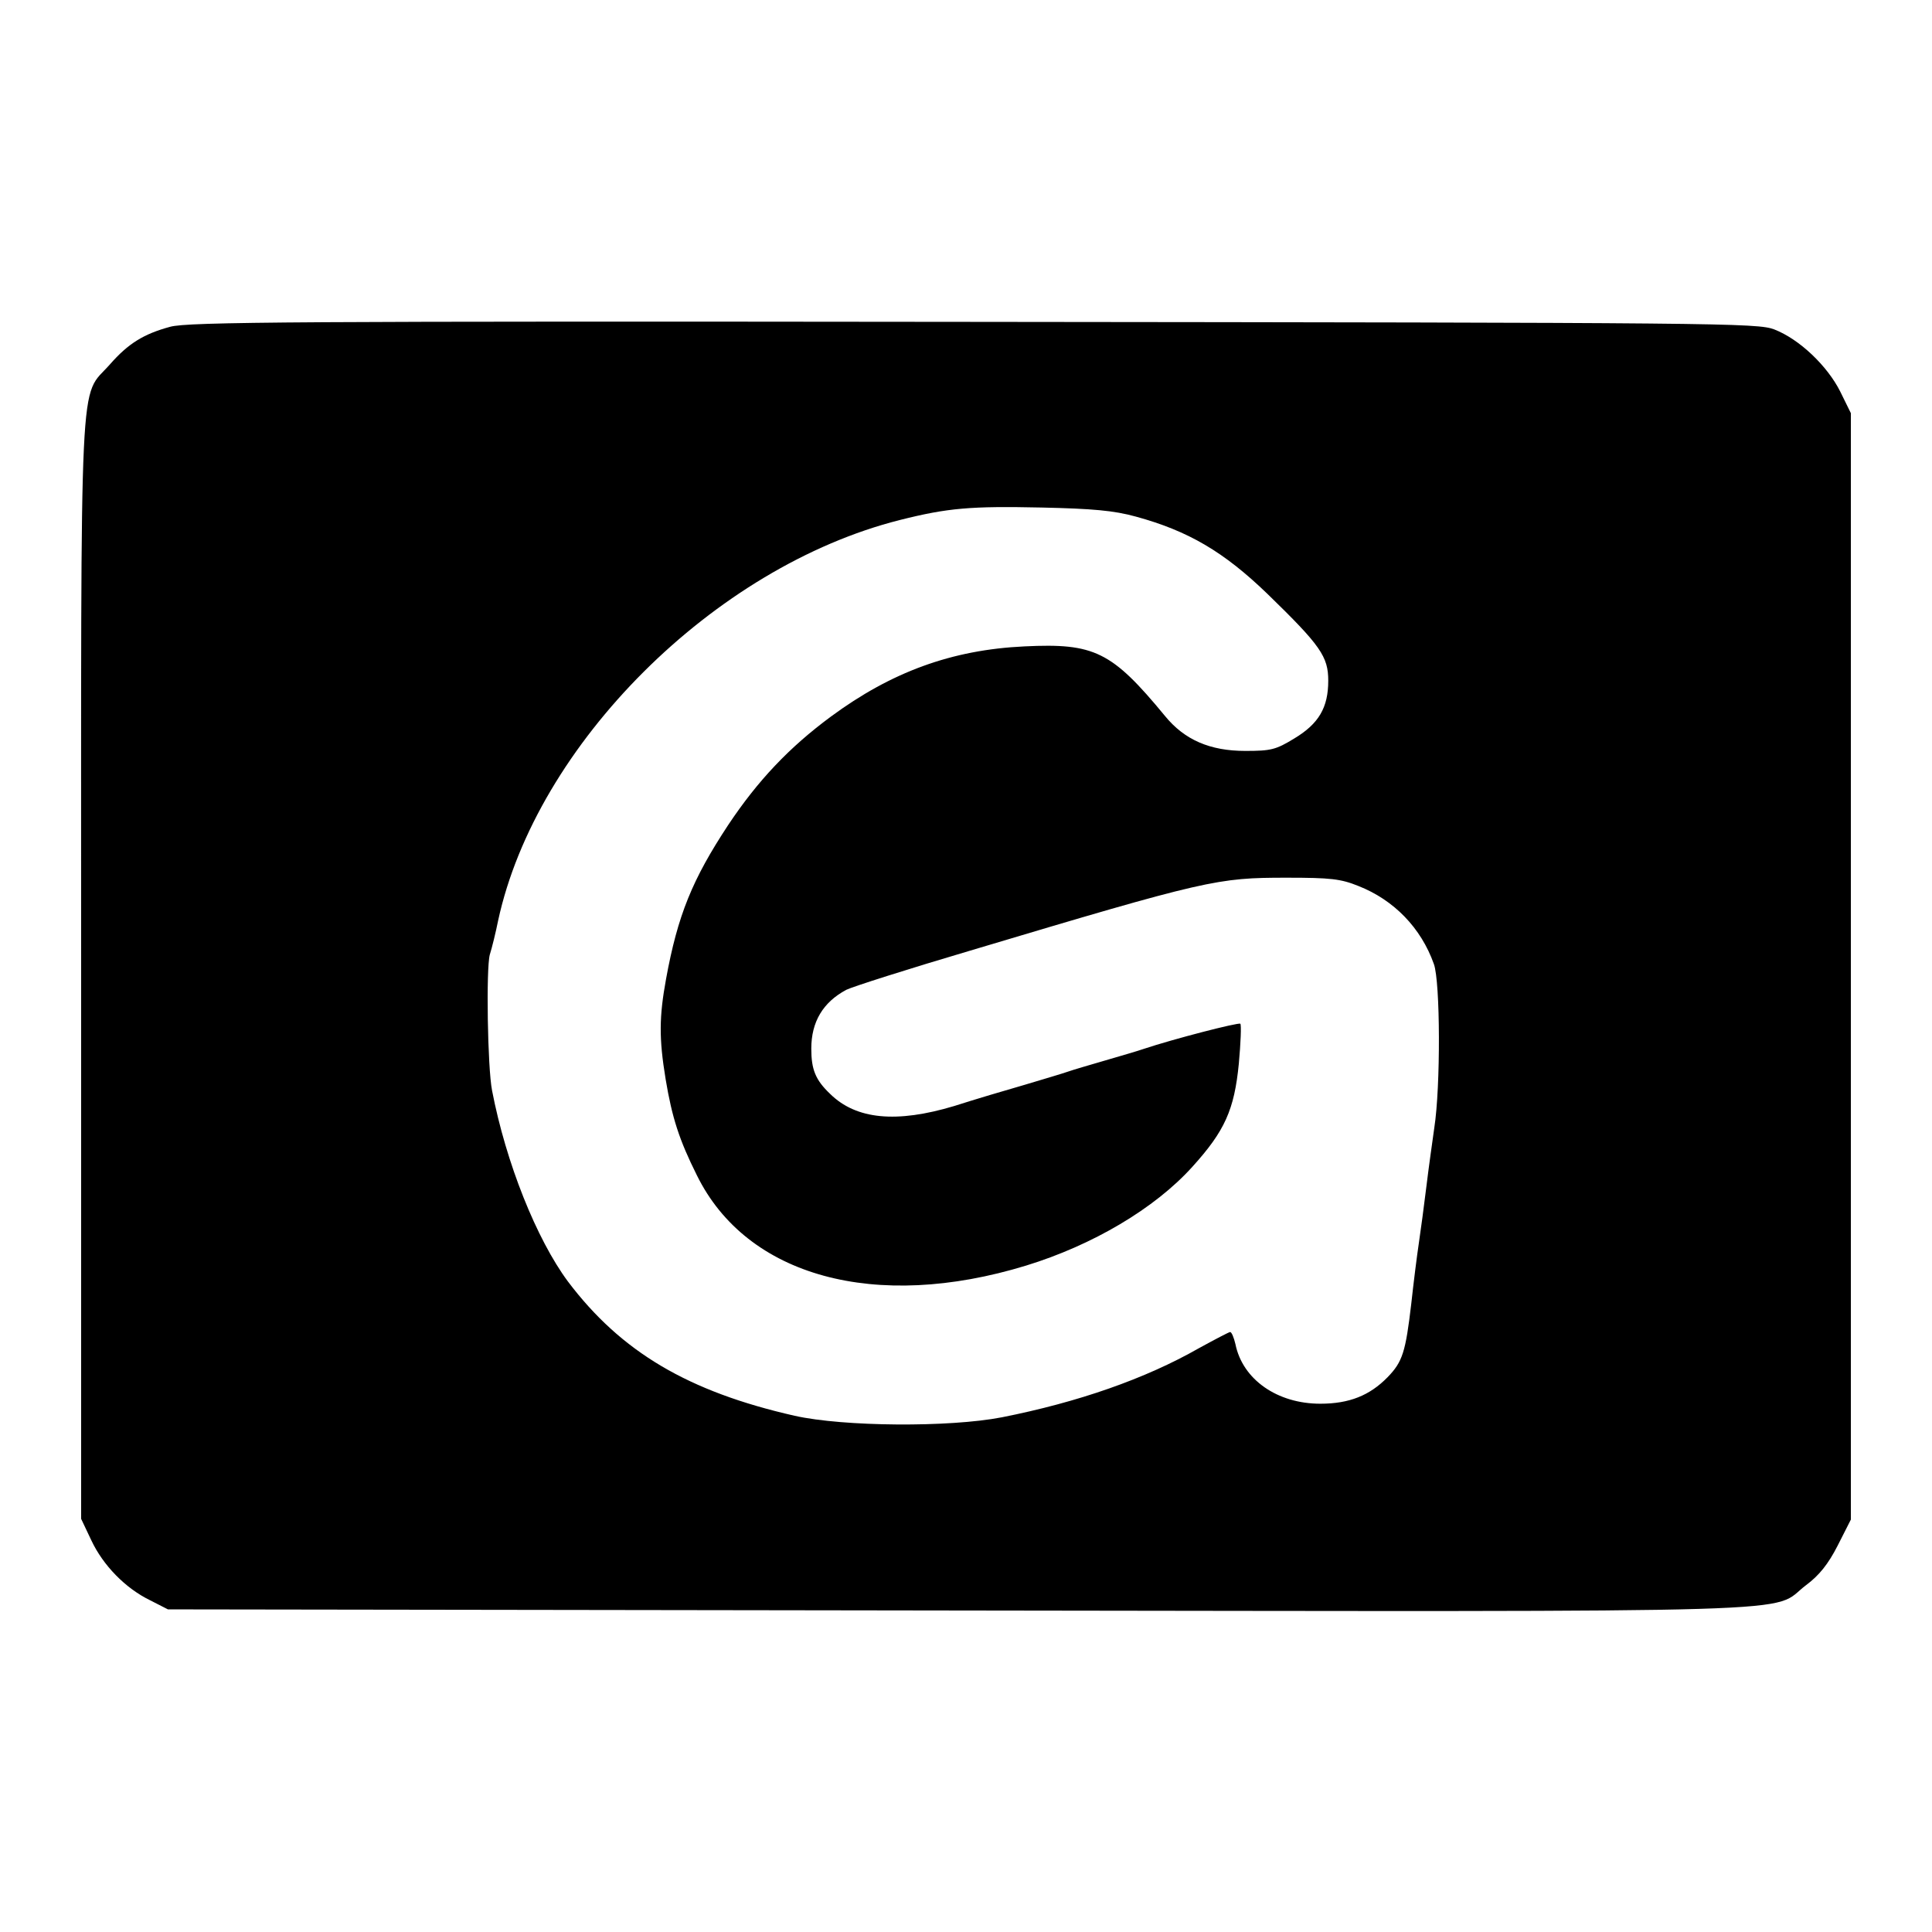
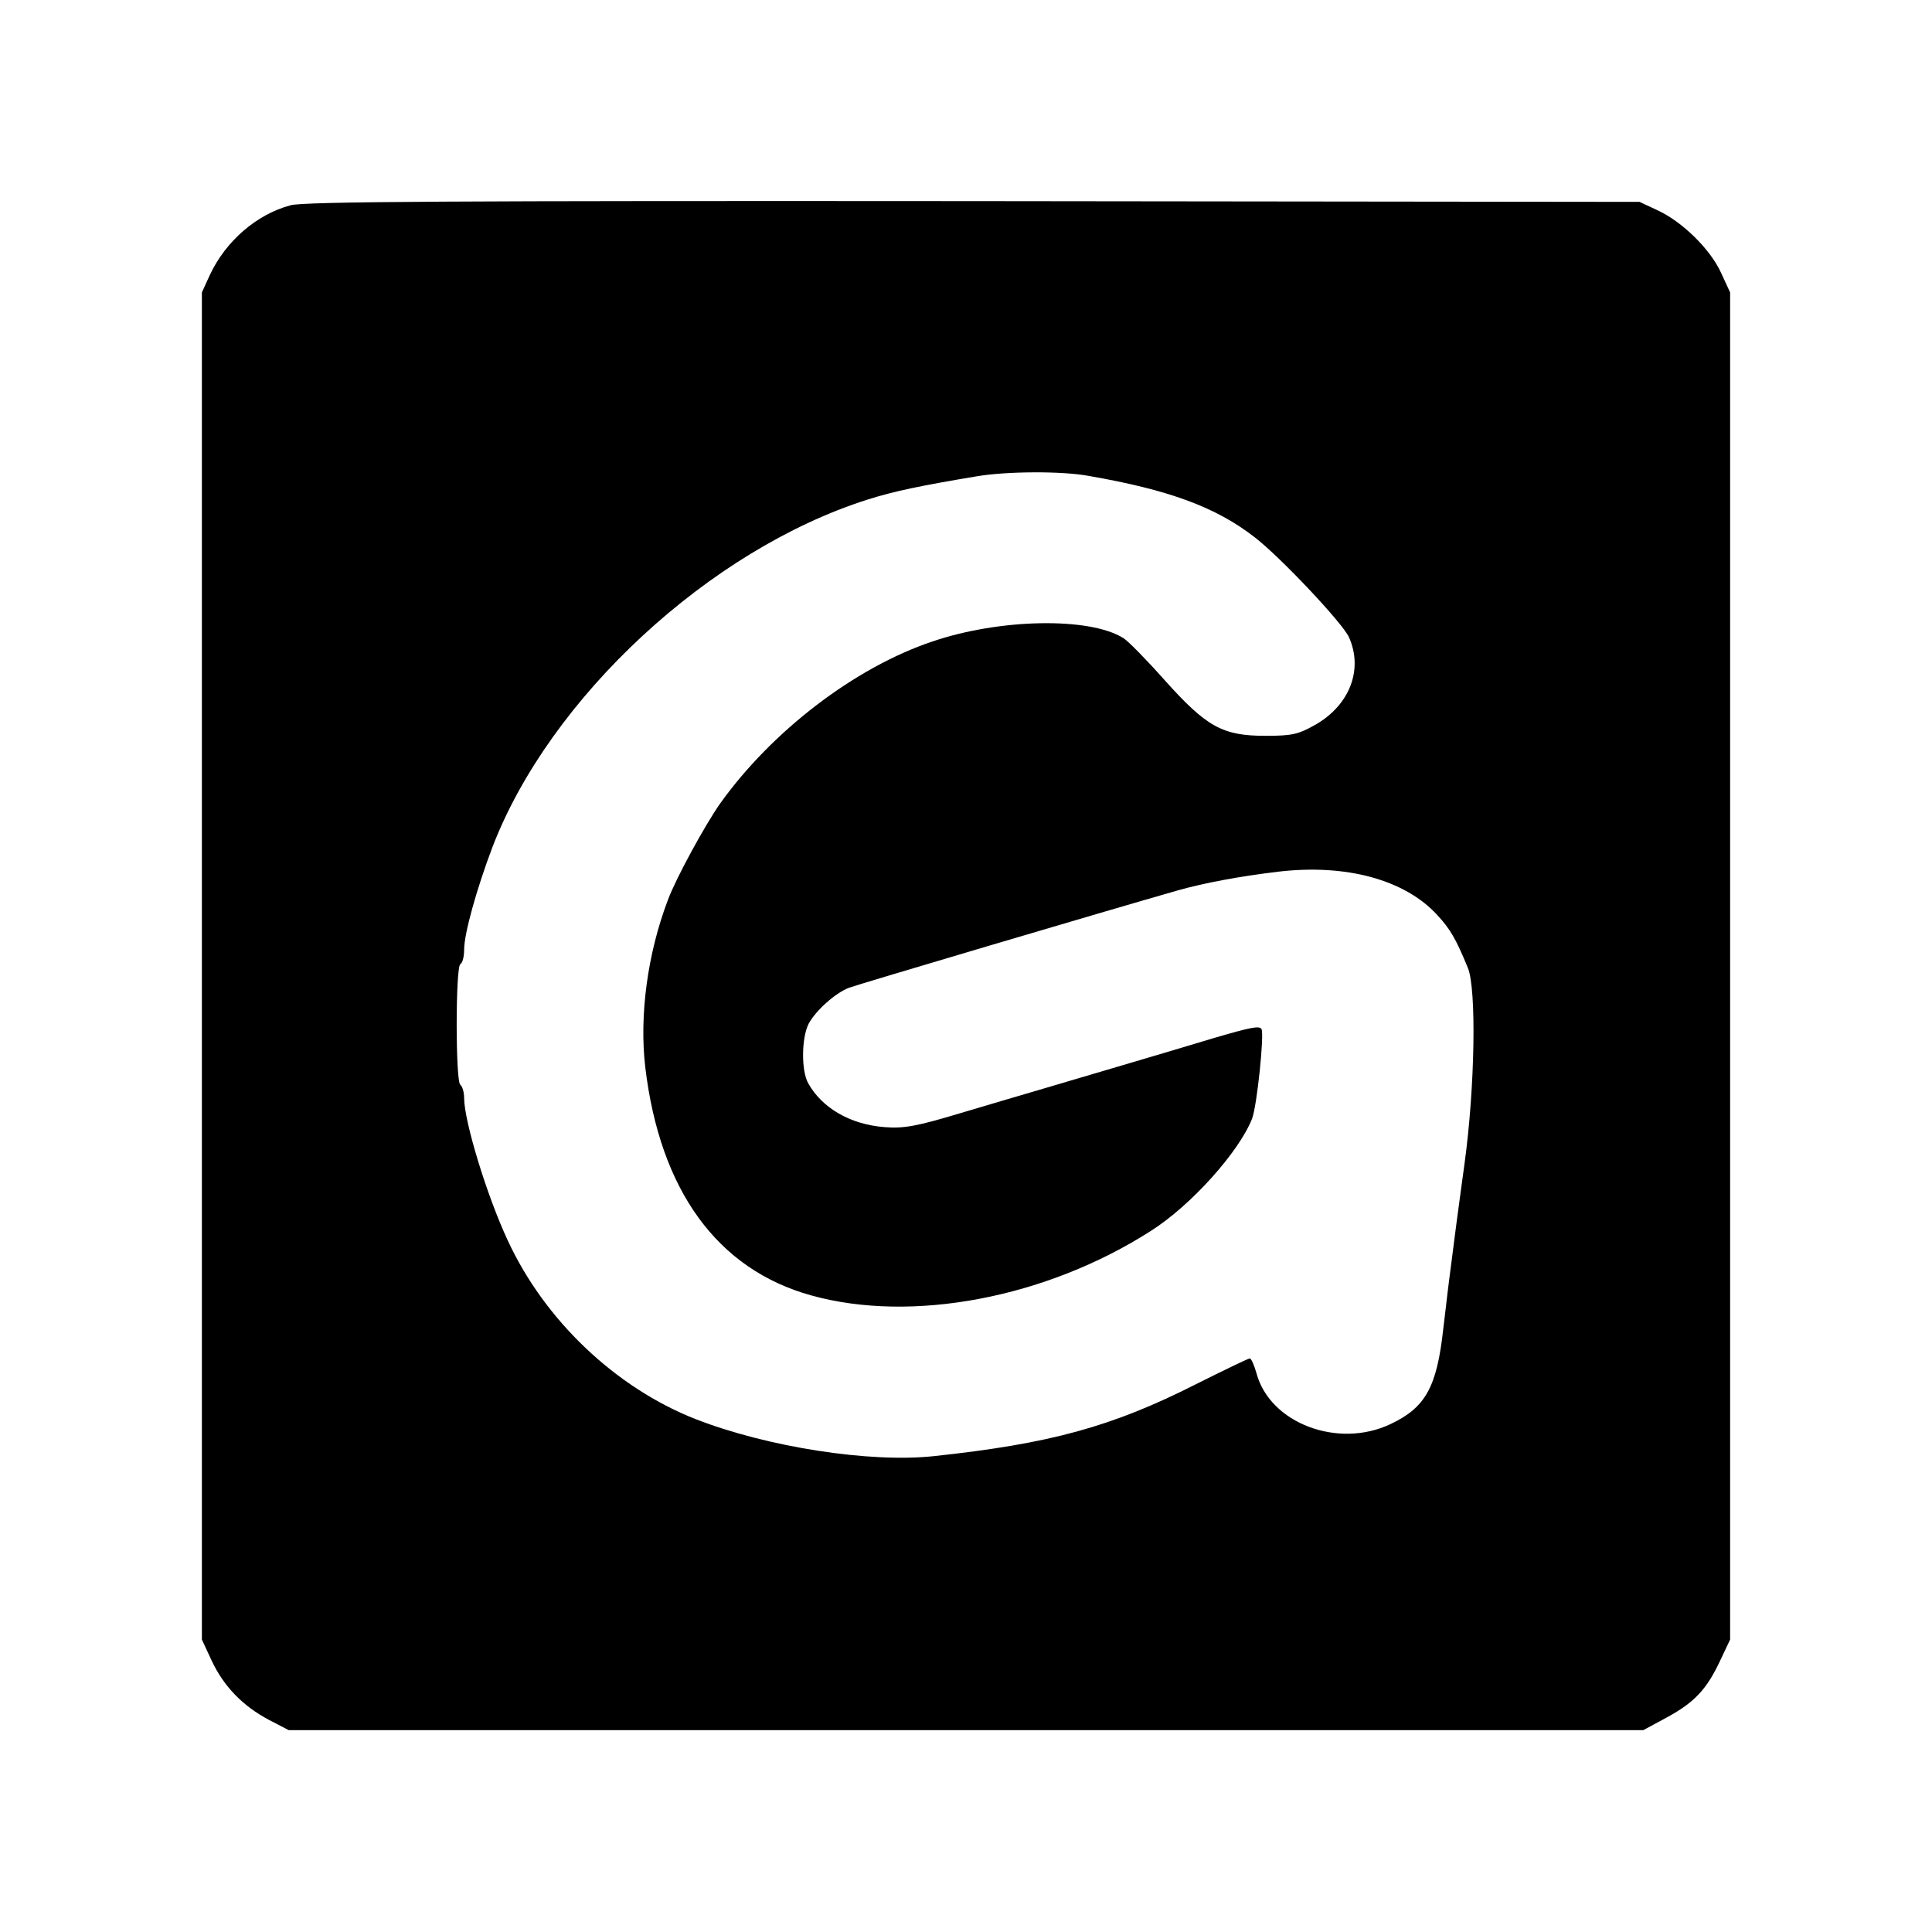
<svg xmlns="http://www.w3.org/2000/svg" version="1.0" width="512pt" height="512pt" viewBox="0 0 512 512" preserveAspectRatio="xMidYMid meet">
  <g transform="translate(0,512) scale(0.1,-0.1)" fill="#000000" stroke="none">
-     <path d="M451 4254 c-70 -19 -111 -44 -160 -100 -82 -93 -76 33 -76 -1604 l0 -1455 27 -57 c31 -66 90 -127 156 -159 l47 -24 2095 -3 c2335 -3 2147 -8 2246 67 35 26 59 56 84 105 l35 69 0 1466 0 1466 -28 57 c-34 68 -108 139 -175 165 -45 17 -133 18 -2122 20 -1794 2 -2082 0 -2129 -13z m2559 -503 c139 -38 233 -93 349 -205 141 -137 161 -166 161 -230 0 -71 -25 -114 -90 -153 -49 -30 -62 -33 -130 -33 -93 0 -161 29 -213 93 -141 171 -187 193 -372 184 -193 -9 -353 -68 -513 -186 -111 -82 -194 -170 -272 -287 -95 -144 -134 -239 -165 -409 -18 -99 -19 -156 -1 -265 17 -102 36 -161 83 -255 132 -268 473 -361 872 -239 176 54 341 151 441 262 86 95 111 151 123 273 5 55 7 103 4 106 -5 4 -176 -40 -257 -67 -14 -5 -59 -18 -100 -30 -41 -12 -86 -25 -100 -30 -14 -5 -65 -20 -115 -35 -49 -14 -133 -39 -186 -56 -153 -46 -260 -36 -329 32 -39 37 -50 65 -50 120 0 71 31 123 93 156 16 8 163 55 329 104 629 188 654 193 838 193 116 0 143 -3 190 -22 94 -37 166 -111 200 -207 17 -47 18 -325 1 -434 -5 -36 -15 -106 -21 -156 -6 -49 -15 -117 -20 -150 -5 -33 -14 -105 -20 -160 -15 -128 -23 -154 -63 -195 -47 -48 -101 -70 -178 -70 -114 0 -206 64 -225 158 -4 17 -10 32 -14 32 -3 0 -41 -20 -83 -43 -142 -81 -320 -143 -522 -183 -139 -27 -419 -25 -549 4 -282 64 -460 169 -601 356 -83 112 -164 314 -201 506 -12 61 -16 323 -6 360 6 19 16 60 22 90 101 467 573 938 1065 1062 127 32 188 37 375 33 136 -3 192 -8 250 -24z" />
+     <path d="M770 4576 c-90 -24 -172 -95 -214 -185 l-21 -46 0 -1785 0 -1785 26 -56 c32 -68 82 -120 152 -157 l52 -27 1795 0 1795 0 63 34 c73 40 105 74 141 151 l26 55 0 1785 0 1785 -24 52 c-28 62 -103 136 -169 166 l-47 22 -1765 2 c-1373 1 -1775 -1 -1810 -11z m2114 -717 c214 -37 338 -83 440 -162 67 -51 235 -229 251 -266 38 -85 2 -179 -88 -231 -46 -26 -62 -30 -133 -30 -114 0 -156 23 -268 148 -48 54 -97 104 -109 111 -89 56 -327 52 -506 -9 -206 -69 -426 -238 -563 -430 -40 -57 -117 -198 -138 -255 -54 -142 -76 -306 -60 -443 39 -327 191 -536 440 -605 266 -74 622 -7 900 171 107 68 233 209 268 297 13 33 33 225 25 238 -6 9 -27 5 -123 -23 -82 -25 -350 -104 -455 -135 -44 -13 -143 -42 -220 -65 -116 -35 -150 -41 -201 -37 -90 7 -165 50 -202 116 -19 33 -18 121 1 158 19 35 69 80 106 95 20 8 682 204 871 258 70 20 167 38 268 50 179 21 335 -21 421 -115 34 -37 49 -62 81 -140 23 -55 19 -316 -9 -520 -5 -38 -15 -108 -21 -155 -6 -47 -15 -116 -20 -155 -5 -38 -11 -95 -15 -125 -17 -156 -47 -210 -140 -254 -139 -66 -319 2 -355 134 -6 22 -14 40 -18 40 -4 0 -68 -31 -142 -68 -223 -113 -387 -158 -696 -191 -169 -18 -440 24 -630 98 -212 83 -401 262 -499 475 -55 118 -115 315 -115 376 0 16 -5 32 -10 35 -13 8 -13 312 0 320 6 3 10 21 10 38 0 43 33 161 75 272 152 396 575 788 994 921 69 22 141 37 291 62 78 13 223 14 294 1z" />
  </g>
</svg>
